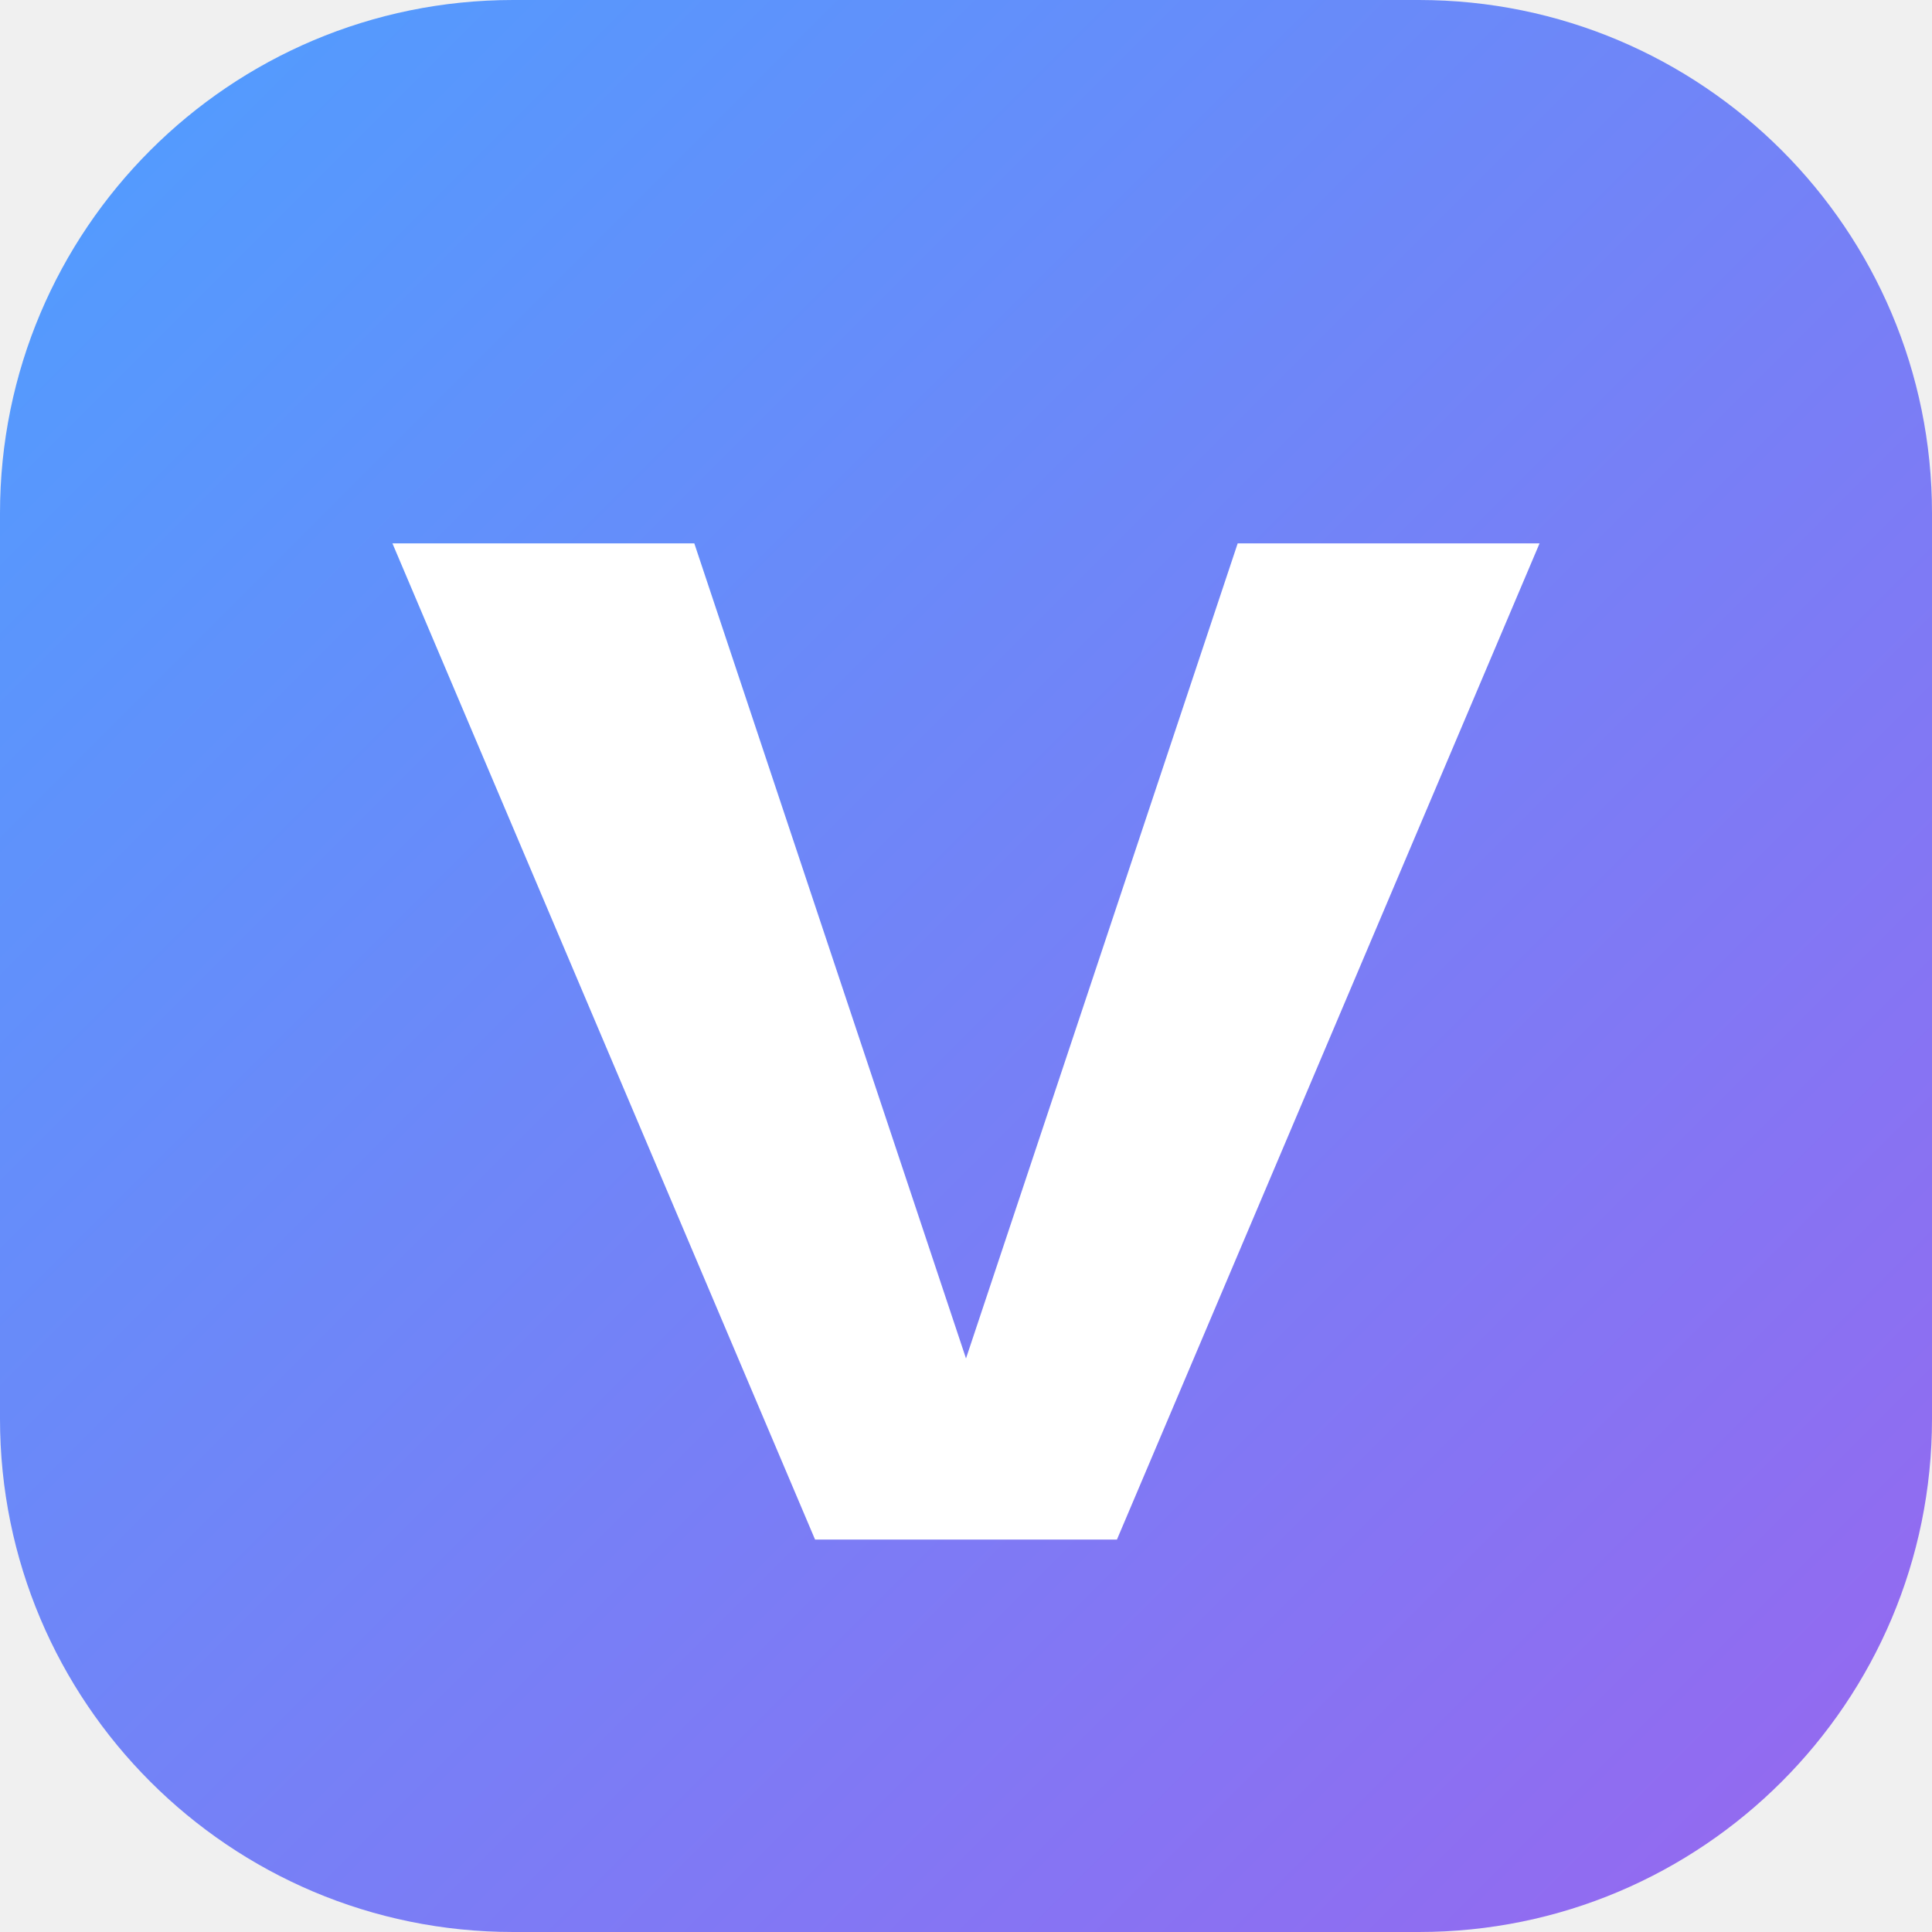
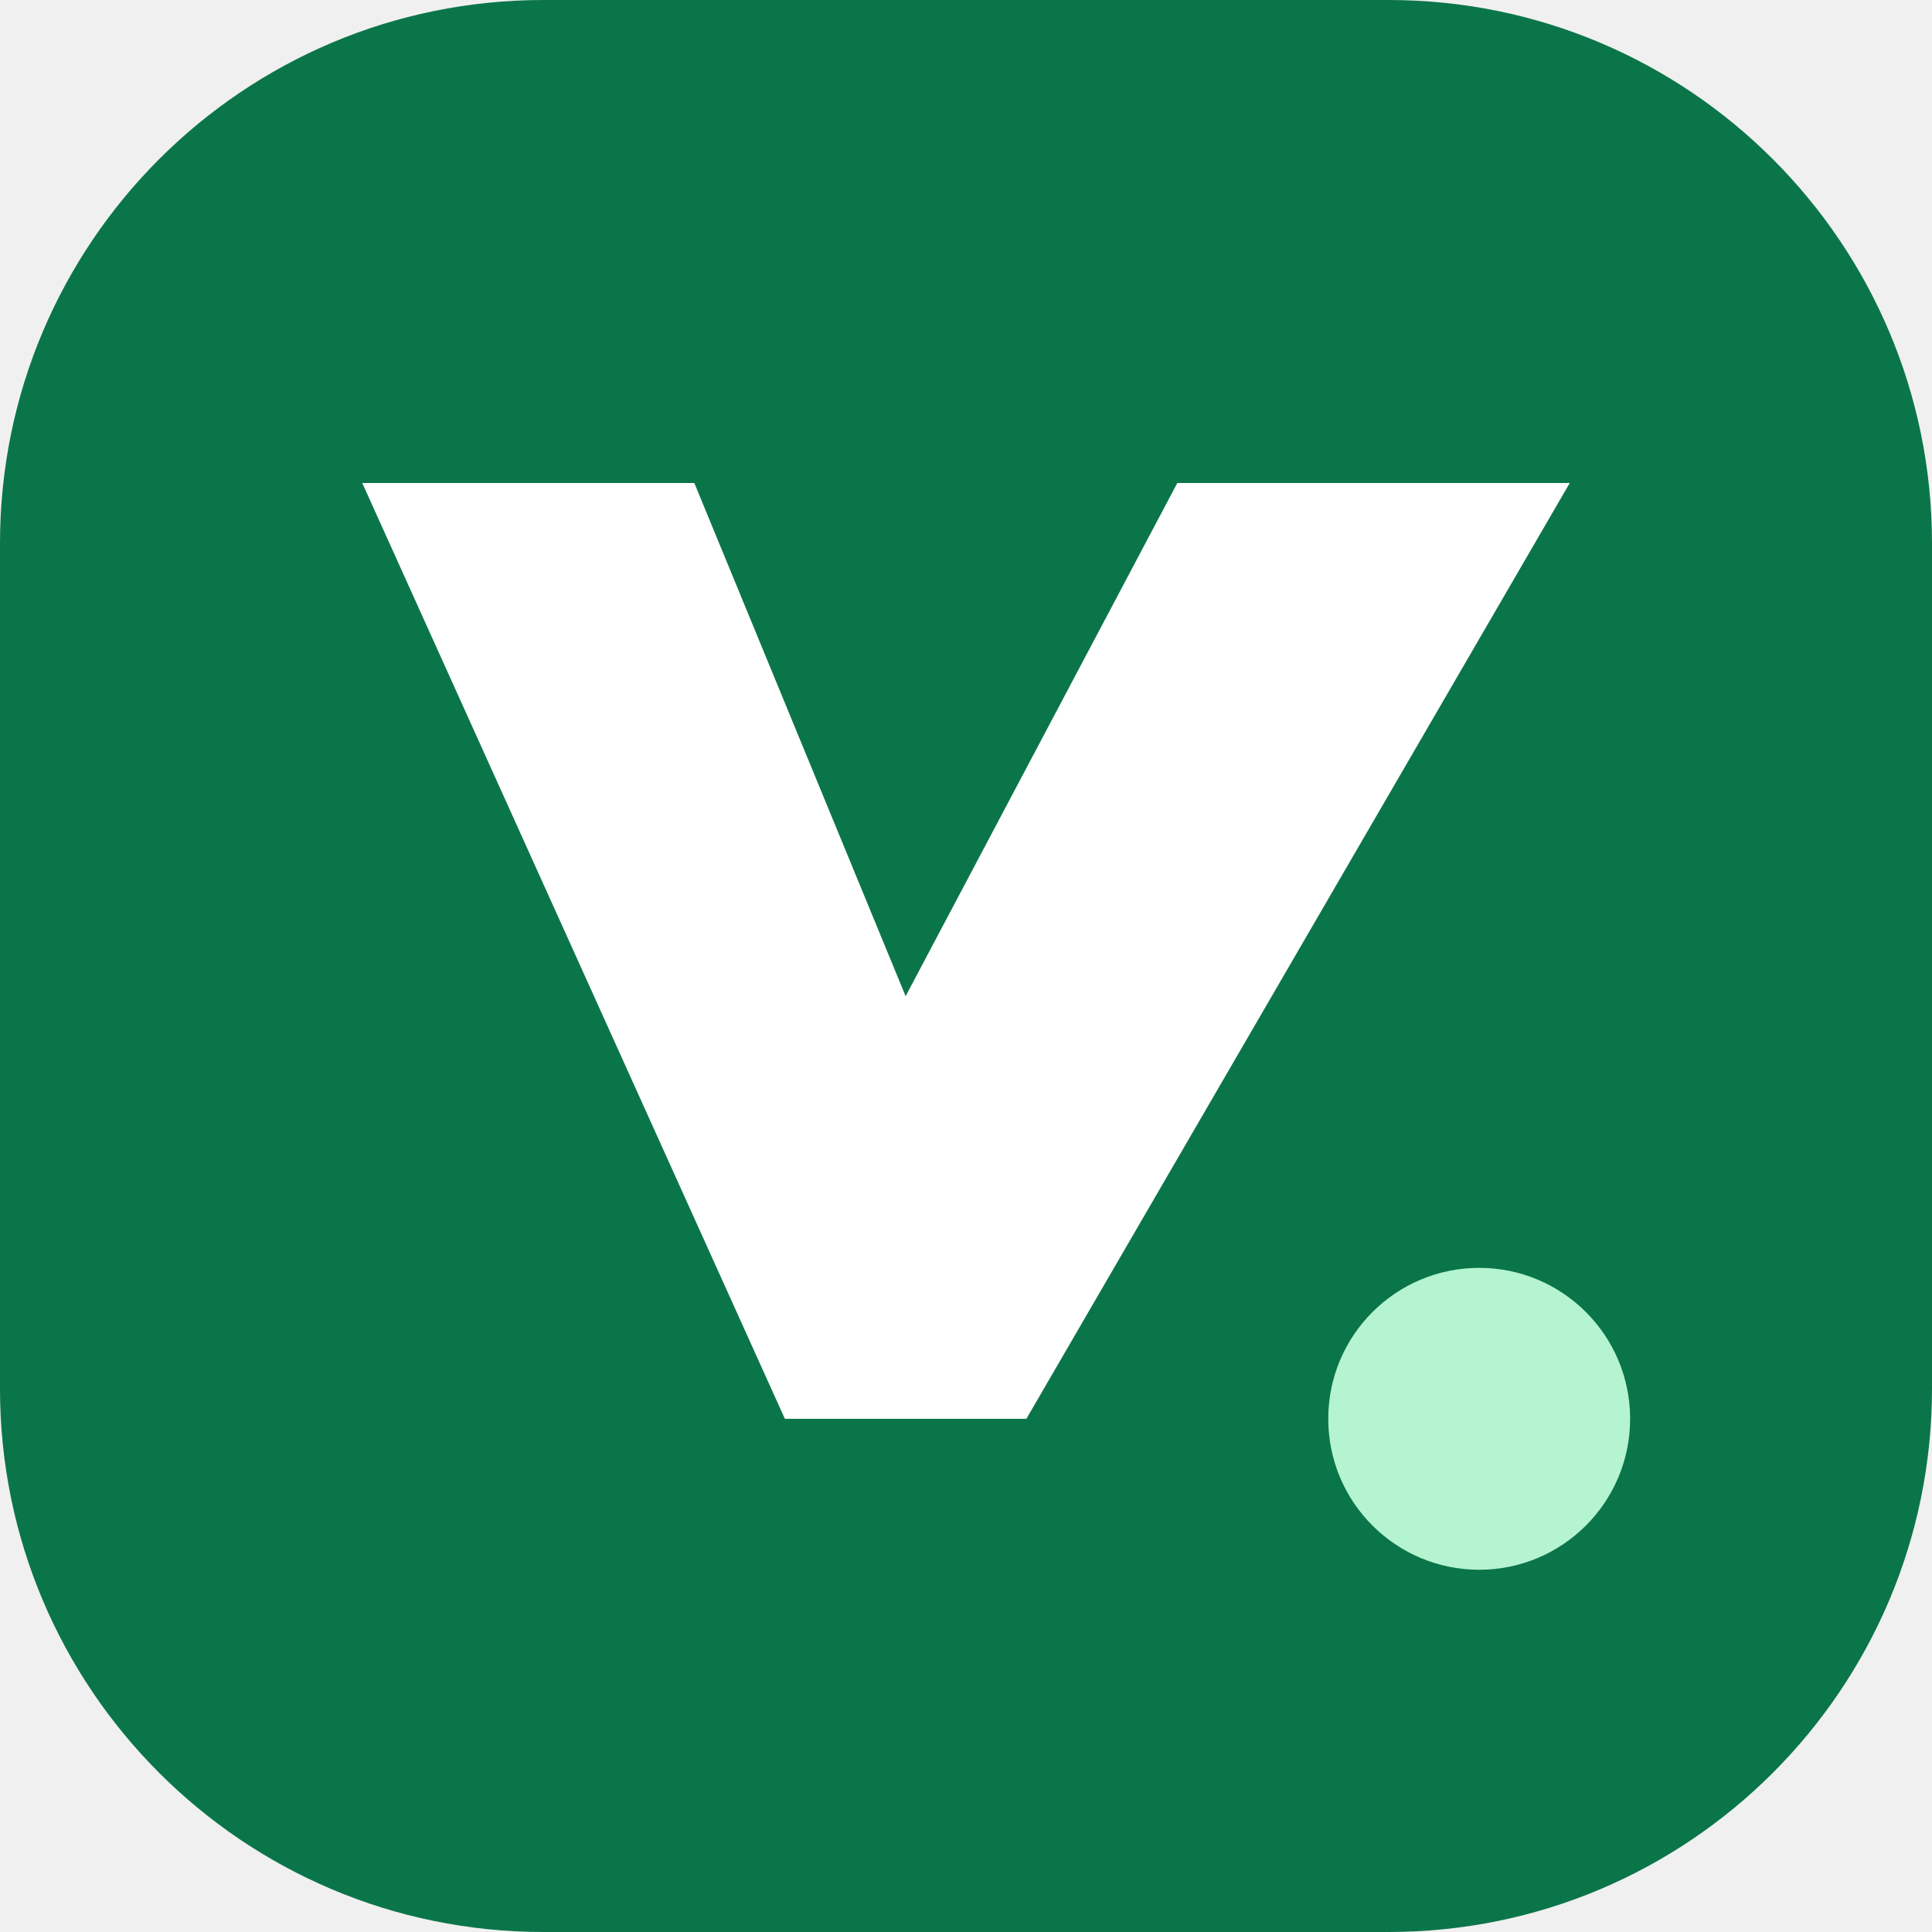
- <svg xmlns="http://www.w3.org/2000/svg" width="64" height="64" viewBox="0 0 64 64">
-   <defs>
-     <linearGradient id="g" x1="0" y1="0" x2="1" y2="1">
-       <stop stop-color="#4e9fff" />
-       <stop offset="1" stop-color="#9866ef" />
-     </linearGradient>
-   </defs>
-   <rect width="64" height="64" rx="17" fill="url(#g)" />
-   <path d="M13 18h10l9 27 9-27h10L37 51H27z" fill="white" />
+ <svg xmlns="http://www.w3.org/2000/svg" viewBox="0 0 64 64">
+   <rect width="64" height="64" rx="18" fill="#0B754A" />
+   <path d="M12 16 26 47h8L52 16H39L30 33 23 16H12Z" fill="#fff" />
+   <circle cx="49" cy="47" r="5" fill="#B5F4D0" />
</svg>
